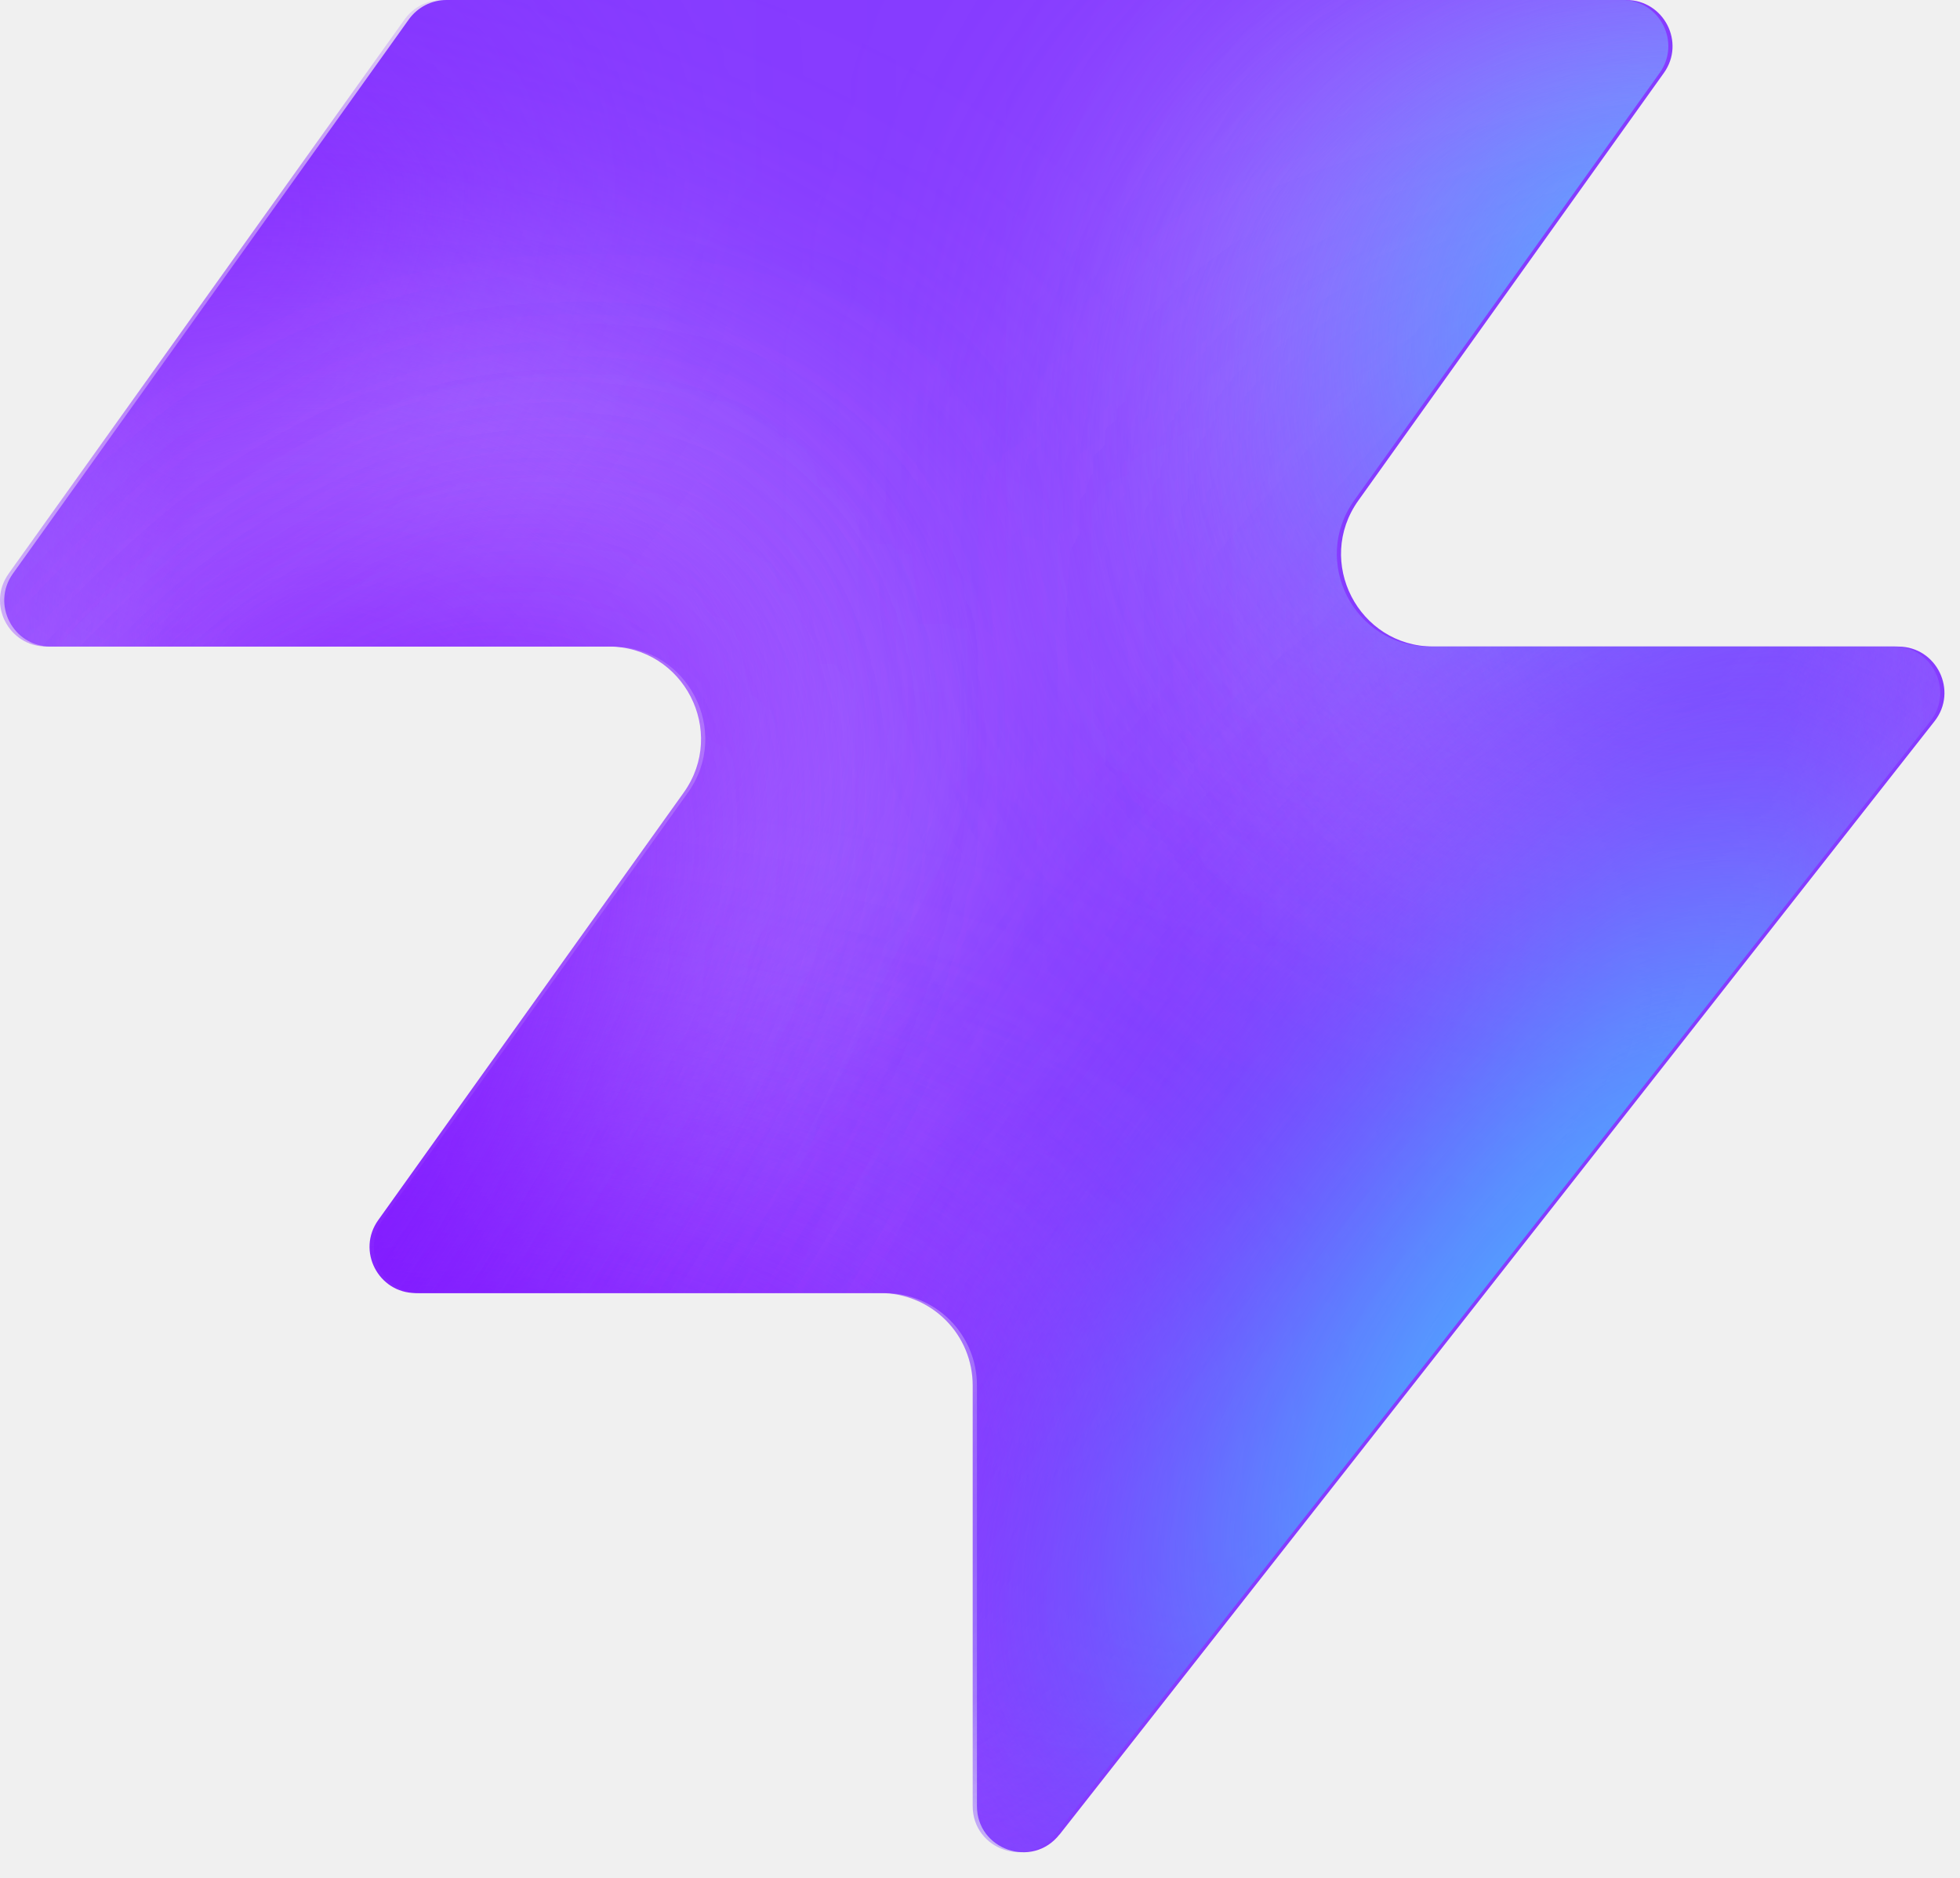
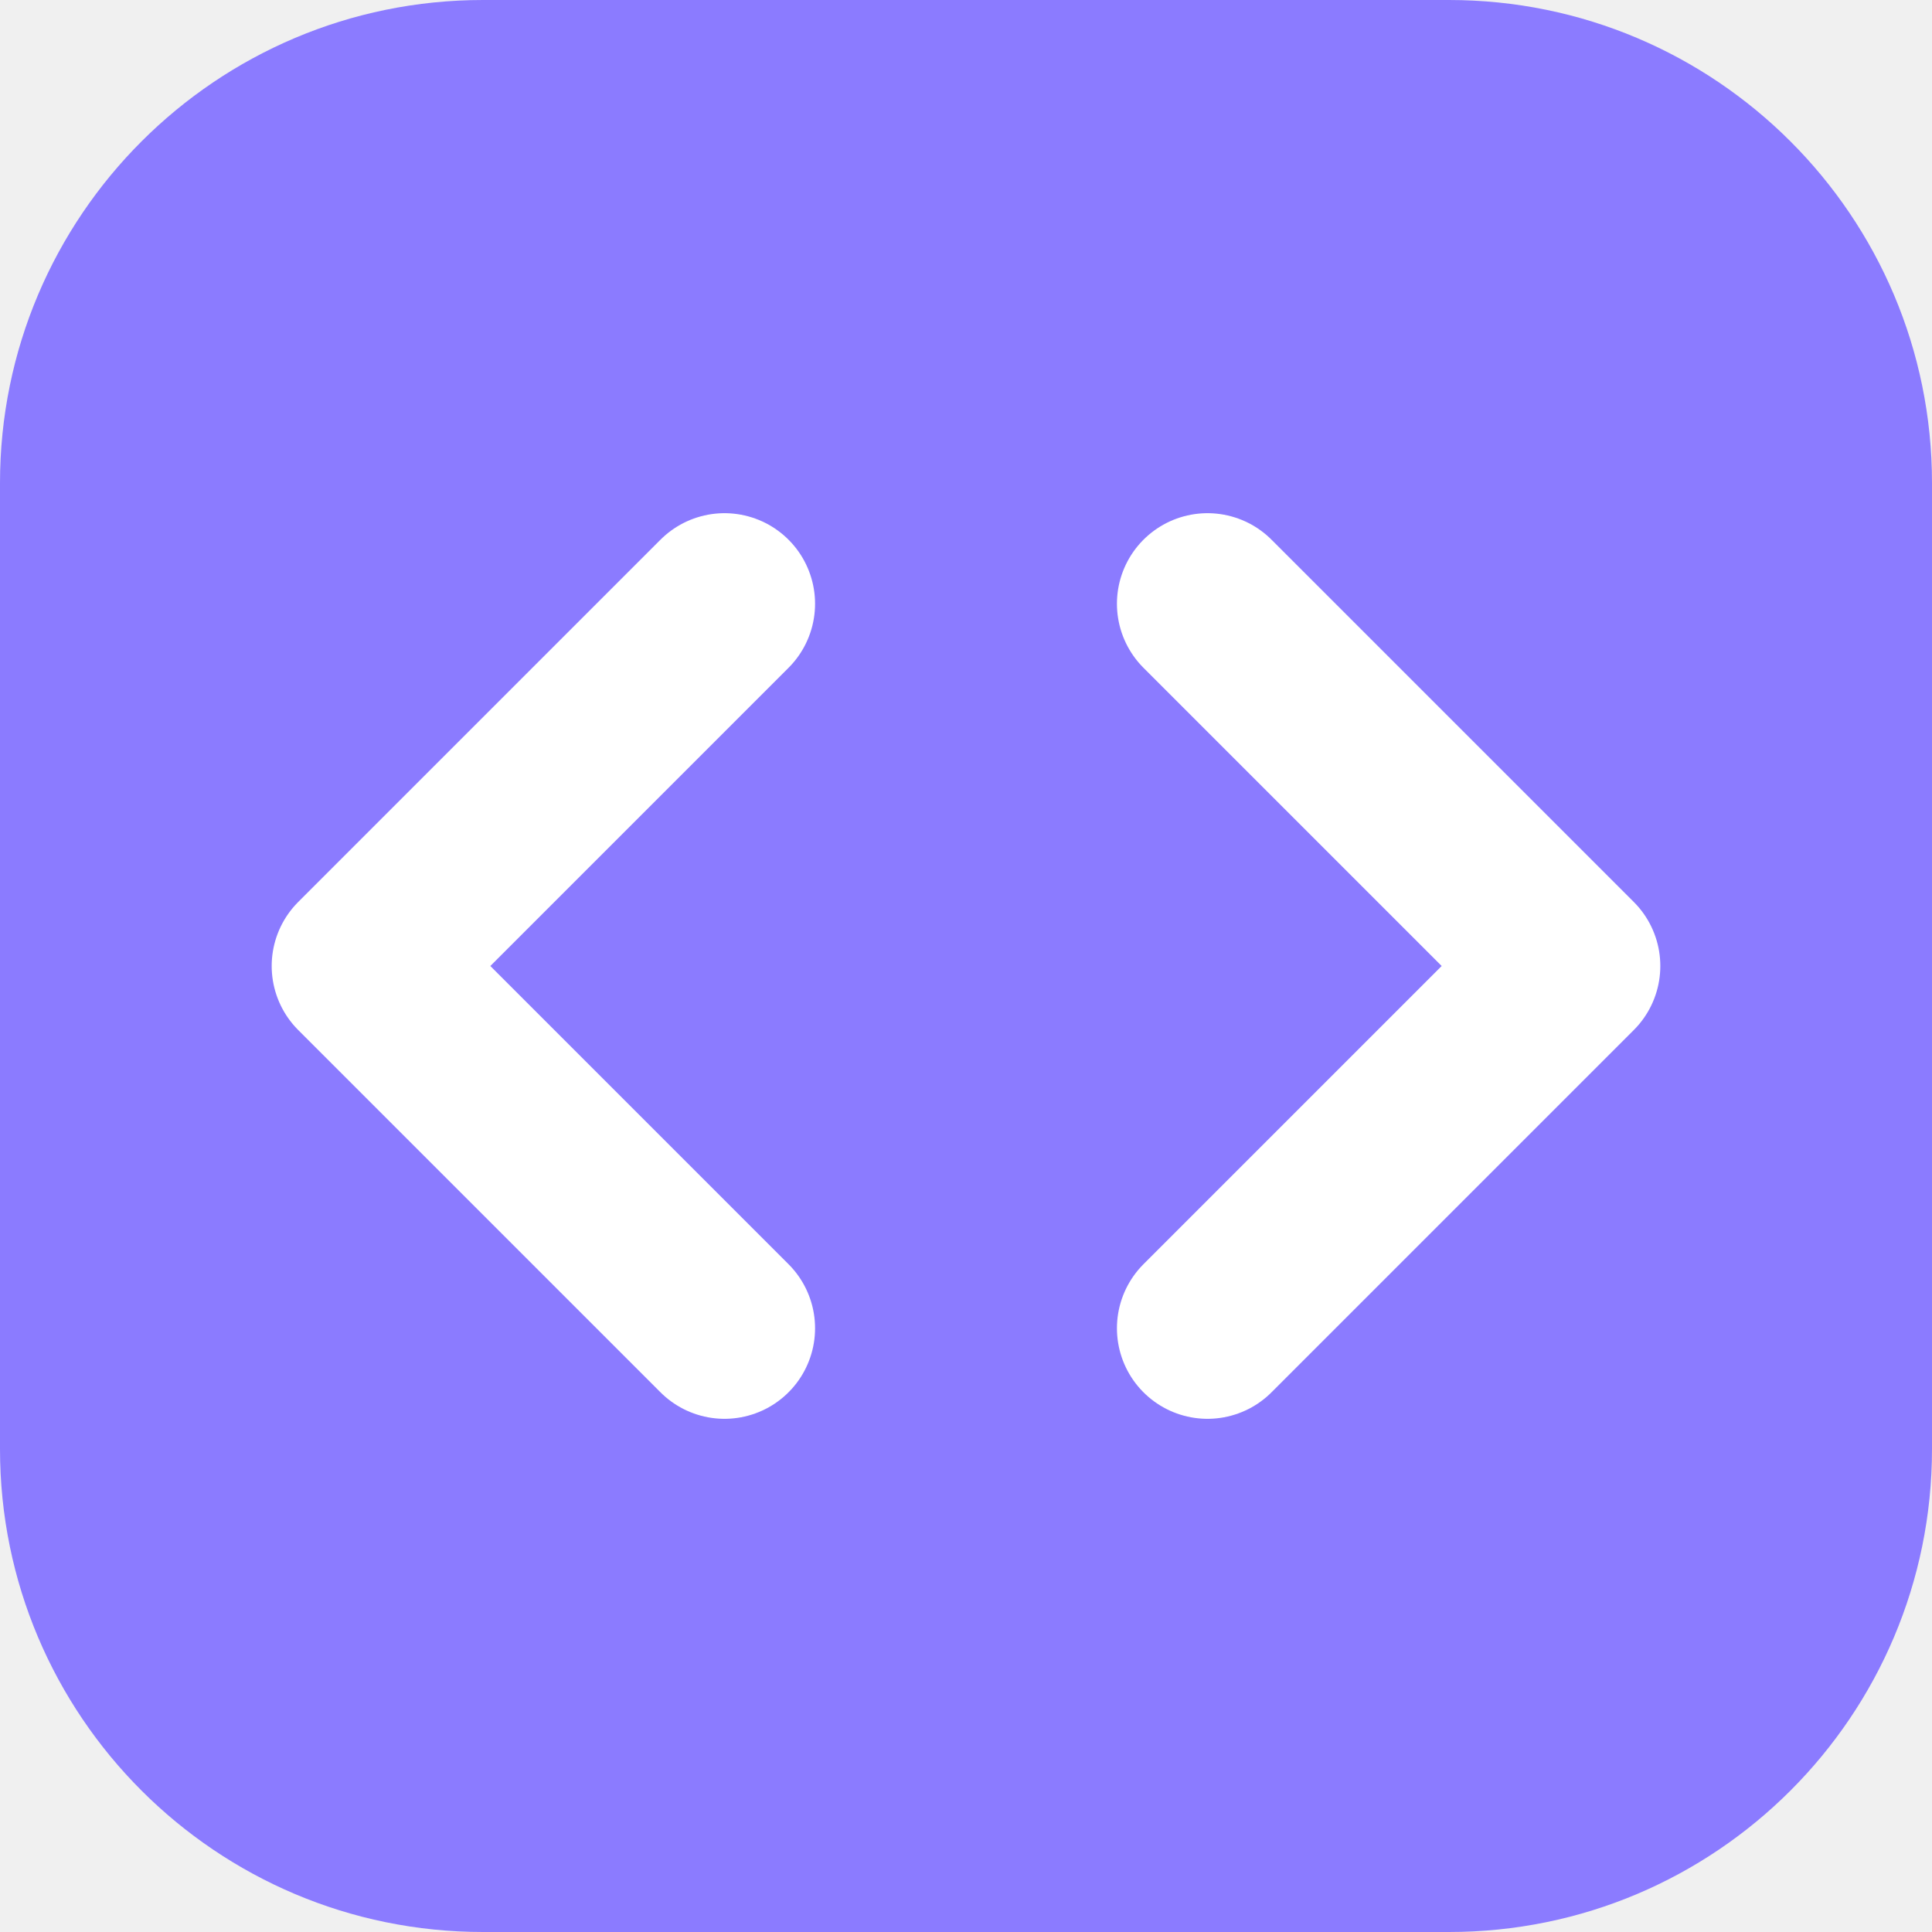
- <svg xmlns="http://www.w3.org/2000/svg" width="48" height="46" fill="none" viewBox="0 0 48 46">
-   <path fill="#863bff" d="M25.946 44.938c-.664.845-2.021.375-2.021-.698V33.937a2.26 2.26 0 0 0-2.262-2.262H10.287c-.92 0-1.456-1.04-.92-1.788l7.48-10.471c1.07-1.497 0-3.578-1.842-3.578H1.237c-.92 0-1.456-1.04-.92-1.788L10.013.474c.214-.297.556-.474.92-.474h28.894c.92 0 1.456 1.04.92 1.788l-7.48 10.471c-1.07 1.498 0 3.579 1.842 3.579h11.377c.943 0 1.473 1.088.89 1.83L25.947 44.94z" style="fill:#863bff;fill:color(display-p3 .525 .23 1);fill-opacity:1" />
-   <mask id="a" width="48" height="46" x="0" y="0" maskUnits="userSpaceOnUse" style="mask-type:alpha">
-     <path fill="#000" d="M25.842 44.938c-.664.844-2.021.375-2.021-.698V33.937a2.26 2.26 0 0 0-2.262-2.262H10.183c-.92 0-1.456-1.04-.92-1.788l7.48-10.471c1.07-1.498 0-3.579-1.842-3.579H1.133c-.92 0-1.456-1.04-.92-1.787L9.91.473c.214-.297.556-.474.92-.474h28.894c.92 0 1.456 1.04.92 1.788l-7.48 10.471c-1.07 1.498 0 3.578 1.842 3.578h11.377c.943 0 1.473 1.088.89 1.832L25.843 44.94z" style="fill:#000;fill-opacity:1" />
-   </mask>
-   <g mask="url(#a)">
-     <g filter="url(#b)">
-       <ellipse cx="5.508" cy="14.704" fill="#ede6ff" rx="5.508" ry="14.704" style="fill:#ede6ff;fill:color(display-p3 .927 .903 1);fill-opacity:1" transform="matrix(.00324 1 1 -.00324 -4.47 31.516)" />
-     </g>
-     <g filter="url(#c)">
-       <ellipse cx="10.399" cy="29.851" fill="#ede6ff" rx="10.399" ry="29.851" style="fill:#ede6ff;fill:color(display-p3 .927 .903 1);fill-opacity:1" transform="matrix(.00324 1 1 -.00324 -39.328 7.883)" />
-     </g>
-     <g filter="url(#d)">
-       <ellipse cx="5.508" cy="30.487" fill="#7e14ff" rx="5.508" ry="30.487" style="fill:#7e14ff;fill:color(display-p3 .492 .077 1);fill-opacity:1" transform="rotate(89.814 -25.913 -14.639)scale(1 -1)" />
-     </g>
-     <g filter="url(#e)">
-       <ellipse cx="5.508" cy="30.599" fill="#7e14ff" rx="5.508" ry="30.599" style="fill:#7e14ff;fill:color(display-p3 .492 .077 1);fill-opacity:1" transform="rotate(89.814 -32.644 -3.334)scale(1 -1)" />
-     </g>
-     <g filter="url(#f)">
-       <ellipse cx="5.508" cy="30.599" fill="#7e14ff" rx="5.508" ry="30.599" style="fill:#7e14ff;fill:color(display-p3 .492 .077 1);fill-opacity:1" transform="matrix(.00324 1 1 -.00324 -34.34 30.47)" />
-     </g>
-     <g filter="url(#g)">
-       <ellipse cx="14.072" cy="22.078" fill="#ede6ff" rx="14.072" ry="22.078" style="fill:#ede6ff;fill:color(display-p3 .927 .903 1);fill-opacity:1" transform="rotate(93.35 24.506 48.493)scale(-1 1)" />
-     </g>
-     <g filter="url(#h)">
-       <ellipse cx="3.47" cy="21.501" fill="#7e14ff" rx="3.47" ry="21.501" style="fill:#7e14ff;fill:color(display-p3 .492 .077 1);fill-opacity:1" transform="rotate(89.009 28.708 47.59)scale(-1 1)" />
-     </g>
-     <g filter="url(#i)">
-       <ellipse cx="3.47" cy="21.501" fill="#7e14ff" rx="3.47" ry="21.501" style="fill:#7e14ff;fill:color(display-p3 .492 .077 1);fill-opacity:1" transform="rotate(89.009 28.708 47.59)scale(-1 1)" />
-     </g>
-     <g filter="url(#j)">
-       <ellipse cx=".387" cy="8.972" fill="#7e14ff" rx="4.407" ry="29.108" style="fill:#7e14ff;fill:color(display-p3 .492 .077 1);fill-opacity:1" transform="rotate(39.51 .387 8.972)" />
-     </g>
-     <g filter="url(#k)">
-       <ellipse cx="47.523" cy="-6.092" fill="#7e14ff" rx="4.407" ry="29.108" style="fill:#7e14ff;fill:color(display-p3 .492 .077 1);fill-opacity:1" transform="rotate(37.892 47.523 -6.092)" />
-     </g>
-     <g filter="url(#l)">
-       <ellipse cx="41.412" cy="6.333" fill="#47bfff" rx="5.971" ry="9.665" style="fill:#47bfff;fill:color(display-p3 .28 .748 1);fill-opacity:1" transform="rotate(37.892 41.412 6.333)" />
-     </g>
-     <g filter="url(#m)">
-       <ellipse cx="-1.879" cy="38.332" fill="#7e14ff" rx="4.407" ry="29.108" style="fill:#7e14ff;fill:color(display-p3 .492 .077 1);fill-opacity:1" transform="rotate(37.892 -1.88 38.332)" />
-     </g>
-     <g filter="url(#n)">
-       <ellipse cx="-1.879" cy="38.332" fill="#7e14ff" rx="4.407" ry="29.108" style="fill:#7e14ff;fill:color(display-p3 .492 .077 1);fill-opacity:1" transform="rotate(37.892 -1.88 38.332)" />
-     </g>
-     <g filter="url(#o)">
-       <ellipse cx="35.651" cy="29.907" fill="#7e14ff" rx="4.407" ry="29.108" style="fill:#7e14ff;fill:color(display-p3 .492 .077 1);fill-opacity:1" transform="rotate(37.892 35.651 29.907)" />
-     </g>
-     <g filter="url(#p)">
-       <ellipse cx="38.418" cy="32.4" fill="#47bfff" rx="5.971" ry="15.297" style="fill:#47bfff;fill:color(display-p3 .28 .748 1);fill-opacity:1" transform="rotate(37.892 38.418 32.4)" />
-     </g>
-   </g>
-   <defs>
-     <filter id="b" width="60.045" height="41.654" x="-19.77" y="16.149" color-interpolation-filters="sRGB" filterUnits="userSpaceOnUse">
-       <feFlood flood-opacity="0" result="BackgroundImageFix" />
-       <feBlend in="SourceGraphic" in2="BackgroundImageFix" result="shape" />
-       <feGaussianBlur result="effect1_foregroundBlur_2002_17158" stdDeviation="7.659" />
-     </filter>
-     <filter id="c" width="90.34" height="51.437" x="-54.613" y="-7.533" color-interpolation-filters="sRGB" filterUnits="userSpaceOnUse">
-       <feFlood flood-opacity="0" result="BackgroundImageFix" />
-       <feBlend in="SourceGraphic" in2="BackgroundImageFix" result="shape" />
-       <feGaussianBlur result="effect1_foregroundBlur_2002_17158" stdDeviation="7.659" />
-     </filter>
-     <filter id="d" width="79.355" height="29.4" x="-49.64" y="2.03" color-interpolation-filters="sRGB" filterUnits="userSpaceOnUse">
-       <feFlood flood-opacity="0" result="BackgroundImageFix" />
-       <feBlend in="SourceGraphic" in2="BackgroundImageFix" result="shape" />
-       <feGaussianBlur result="effect1_foregroundBlur_2002_17158" stdDeviation="4.596" />
-     </filter>
-     <filter id="e" width="79.579" height="29.4" x="-45.045" y="20.029" color-interpolation-filters="sRGB" filterUnits="userSpaceOnUse">
-       <feFlood flood-opacity="0" result="BackgroundImageFix" />
-       <feBlend in="SourceGraphic" in2="BackgroundImageFix" result="shape" />
-       <feGaussianBlur result="effect1_foregroundBlur_2002_17158" stdDeviation="4.596" />
-     </filter>
-     <filter id="f" width="79.579" height="29.4" x="-43.513" y="21.178" color-interpolation-filters="sRGB" filterUnits="userSpaceOnUse">
-       <feFlood flood-opacity="0" result="BackgroundImageFix" />
-       <feBlend in="SourceGraphic" in2="BackgroundImageFix" result="shape" />
-       <feGaussianBlur result="effect1_foregroundBlur_2002_17158" stdDeviation="4.596" />
-     </filter>
-     <filter id="g" width="74.749" height="58.852" x="15.756" y="-17.901" color-interpolation-filters="sRGB" filterUnits="userSpaceOnUse">
-       <feFlood flood-opacity="0" result="BackgroundImageFix" />
-       <feBlend in="SourceGraphic" in2="BackgroundImageFix" result="shape" />
-       <feGaussianBlur result="effect1_foregroundBlur_2002_17158" stdDeviation="7.659" />
-     </filter>
-     <filter id="h" width="61.377" height="25.362" x="23.548" y="2.284" color-interpolation-filters="sRGB" filterUnits="userSpaceOnUse">
-       <feFlood flood-opacity="0" result="BackgroundImageFix" />
-       <feBlend in="SourceGraphic" in2="BackgroundImageFix" result="shape" />
-       <feGaussianBlur result="effect1_foregroundBlur_2002_17158" stdDeviation="4.596" />
-     </filter>
-     <filter id="i" width="61.377" height="25.362" x="23.548" y="2.284" color-interpolation-filters="sRGB" filterUnits="userSpaceOnUse">
-       <feFlood flood-opacity="0" result="BackgroundImageFix" />
-       <feBlend in="SourceGraphic" in2="BackgroundImageFix" result="shape" />
-       <feGaussianBlur result="effect1_foregroundBlur_2002_17158" stdDeviation="4.596" />
-     </filter>
-     <filter id="j" width="56.045" height="63.649" x="-27.636" y="-22.853" color-interpolation-filters="sRGB" filterUnits="userSpaceOnUse">
-       <feFlood flood-opacity="0" result="BackgroundImageFix" />
-       <feBlend in="SourceGraphic" in2="BackgroundImageFix" result="shape" />
-       <feGaussianBlur result="effect1_foregroundBlur_2002_17158" stdDeviation="4.596" />
-     </filter>
-     <filter id="k" width="54.814" height="64.646" x="20.116" y="-38.415" color-interpolation-filters="sRGB" filterUnits="userSpaceOnUse">
-       <feFlood flood-opacity="0" result="BackgroundImageFix" />
-       <feBlend in="SourceGraphic" in2="BackgroundImageFix" result="shape" />
-       <feGaussianBlur result="effect1_foregroundBlur_2002_17158" stdDeviation="4.596" />
-     </filter>
-     <filter id="l" width="33.541" height="35.313" x="24.641" y="-11.323" color-interpolation-filters="sRGB" filterUnits="userSpaceOnUse">
-       <feFlood flood-opacity="0" result="BackgroundImageFix" />
-       <feBlend in="SourceGraphic" in2="BackgroundImageFix" result="shape" />
-       <feGaussianBlur result="effect1_foregroundBlur_2002_17158" stdDeviation="4.596" />
-     </filter>
-     <filter id="m" width="54.814" height="64.646" x="-29.286" y="6.009" color-interpolation-filters="sRGB" filterUnits="userSpaceOnUse">
-       <feFlood flood-opacity="0" result="BackgroundImageFix" />
-       <feBlend in="SourceGraphic" in2="BackgroundImageFix" result="shape" />
-       <feGaussianBlur result="effect1_foregroundBlur_2002_17158" stdDeviation="4.596" />
-     </filter>
-     <filter id="n" width="54.814" height="64.646" x="-29.286" y="6.009" color-interpolation-filters="sRGB" filterUnits="userSpaceOnUse">
-       <feFlood flood-opacity="0" result="BackgroundImageFix" />
-       <feBlend in="SourceGraphic" in2="BackgroundImageFix" result="shape" />
-       <feGaussianBlur result="effect1_foregroundBlur_2002_17158" stdDeviation="4.596" />
-     </filter>
-     <filter id="o" width="54.814" height="64.646" x="8.244" y="-2.416" color-interpolation-filters="sRGB" filterUnits="userSpaceOnUse">
-       <feFlood flood-opacity="0" result="BackgroundImageFix" />
-       <feBlend in="SourceGraphic" in2="BackgroundImageFix" result="shape" />
-       <feGaussianBlur result="effect1_foregroundBlur_2002_17158" stdDeviation="4.596" />
-     </filter>
-     <filter id="p" width="39.409" height="43.623" x="18.713" y="10.588" color-interpolation-filters="sRGB" filterUnits="userSpaceOnUse">
-       <feFlood flood-opacity="0" result="BackgroundImageFix" />
-       <feBlend in="SourceGraphic" in2="BackgroundImageFix" result="shape" />
-       <feGaussianBlur result="effect1_foregroundBlur_2002_17158" stdDeviation="4.596" />
-     </filter>
-   </defs>
+ <svg xmlns="http://www.w3.org/2000/svg" viewBox="0 0 32 32">
+   <rect width="32" height="32" rx="8" fill="#8b7bff" />
+   <path d="M12 10l-6 6 6 6M20 10l6 6-6 6" fill="none" stroke="#fff" stroke-width="3" stroke-linecap="round" stroke-linejoin="round" />
</svg>
